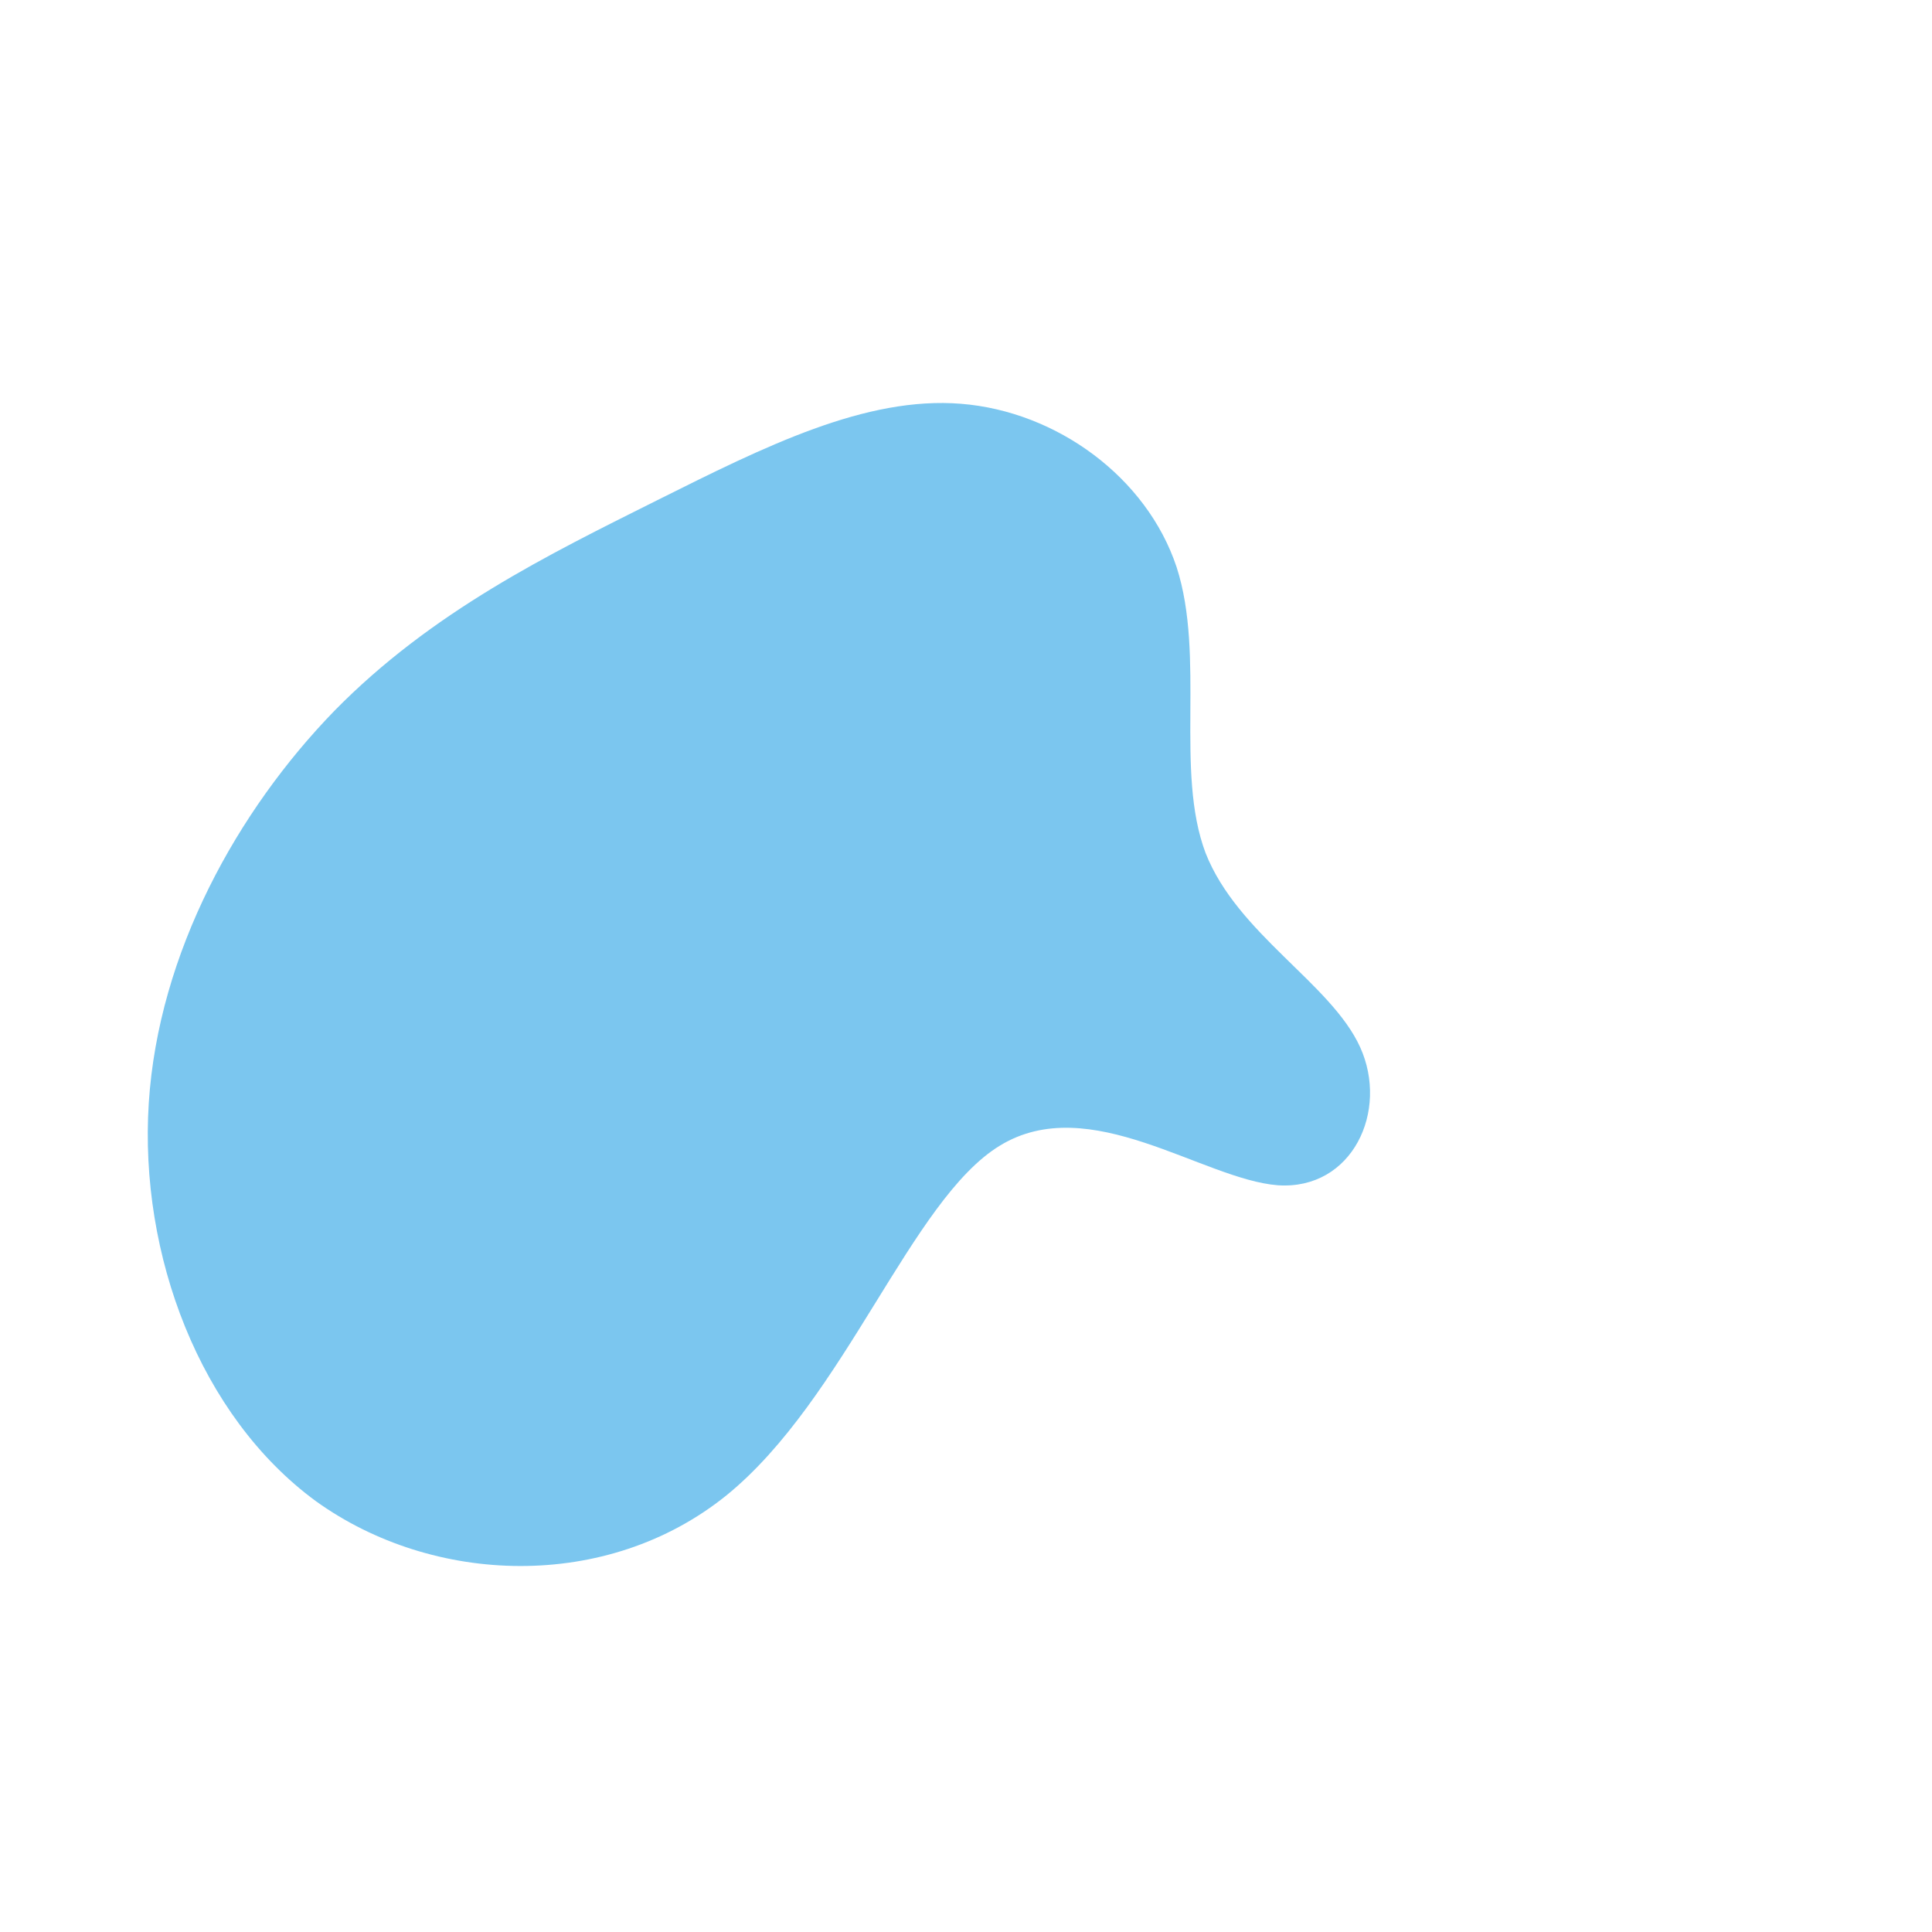
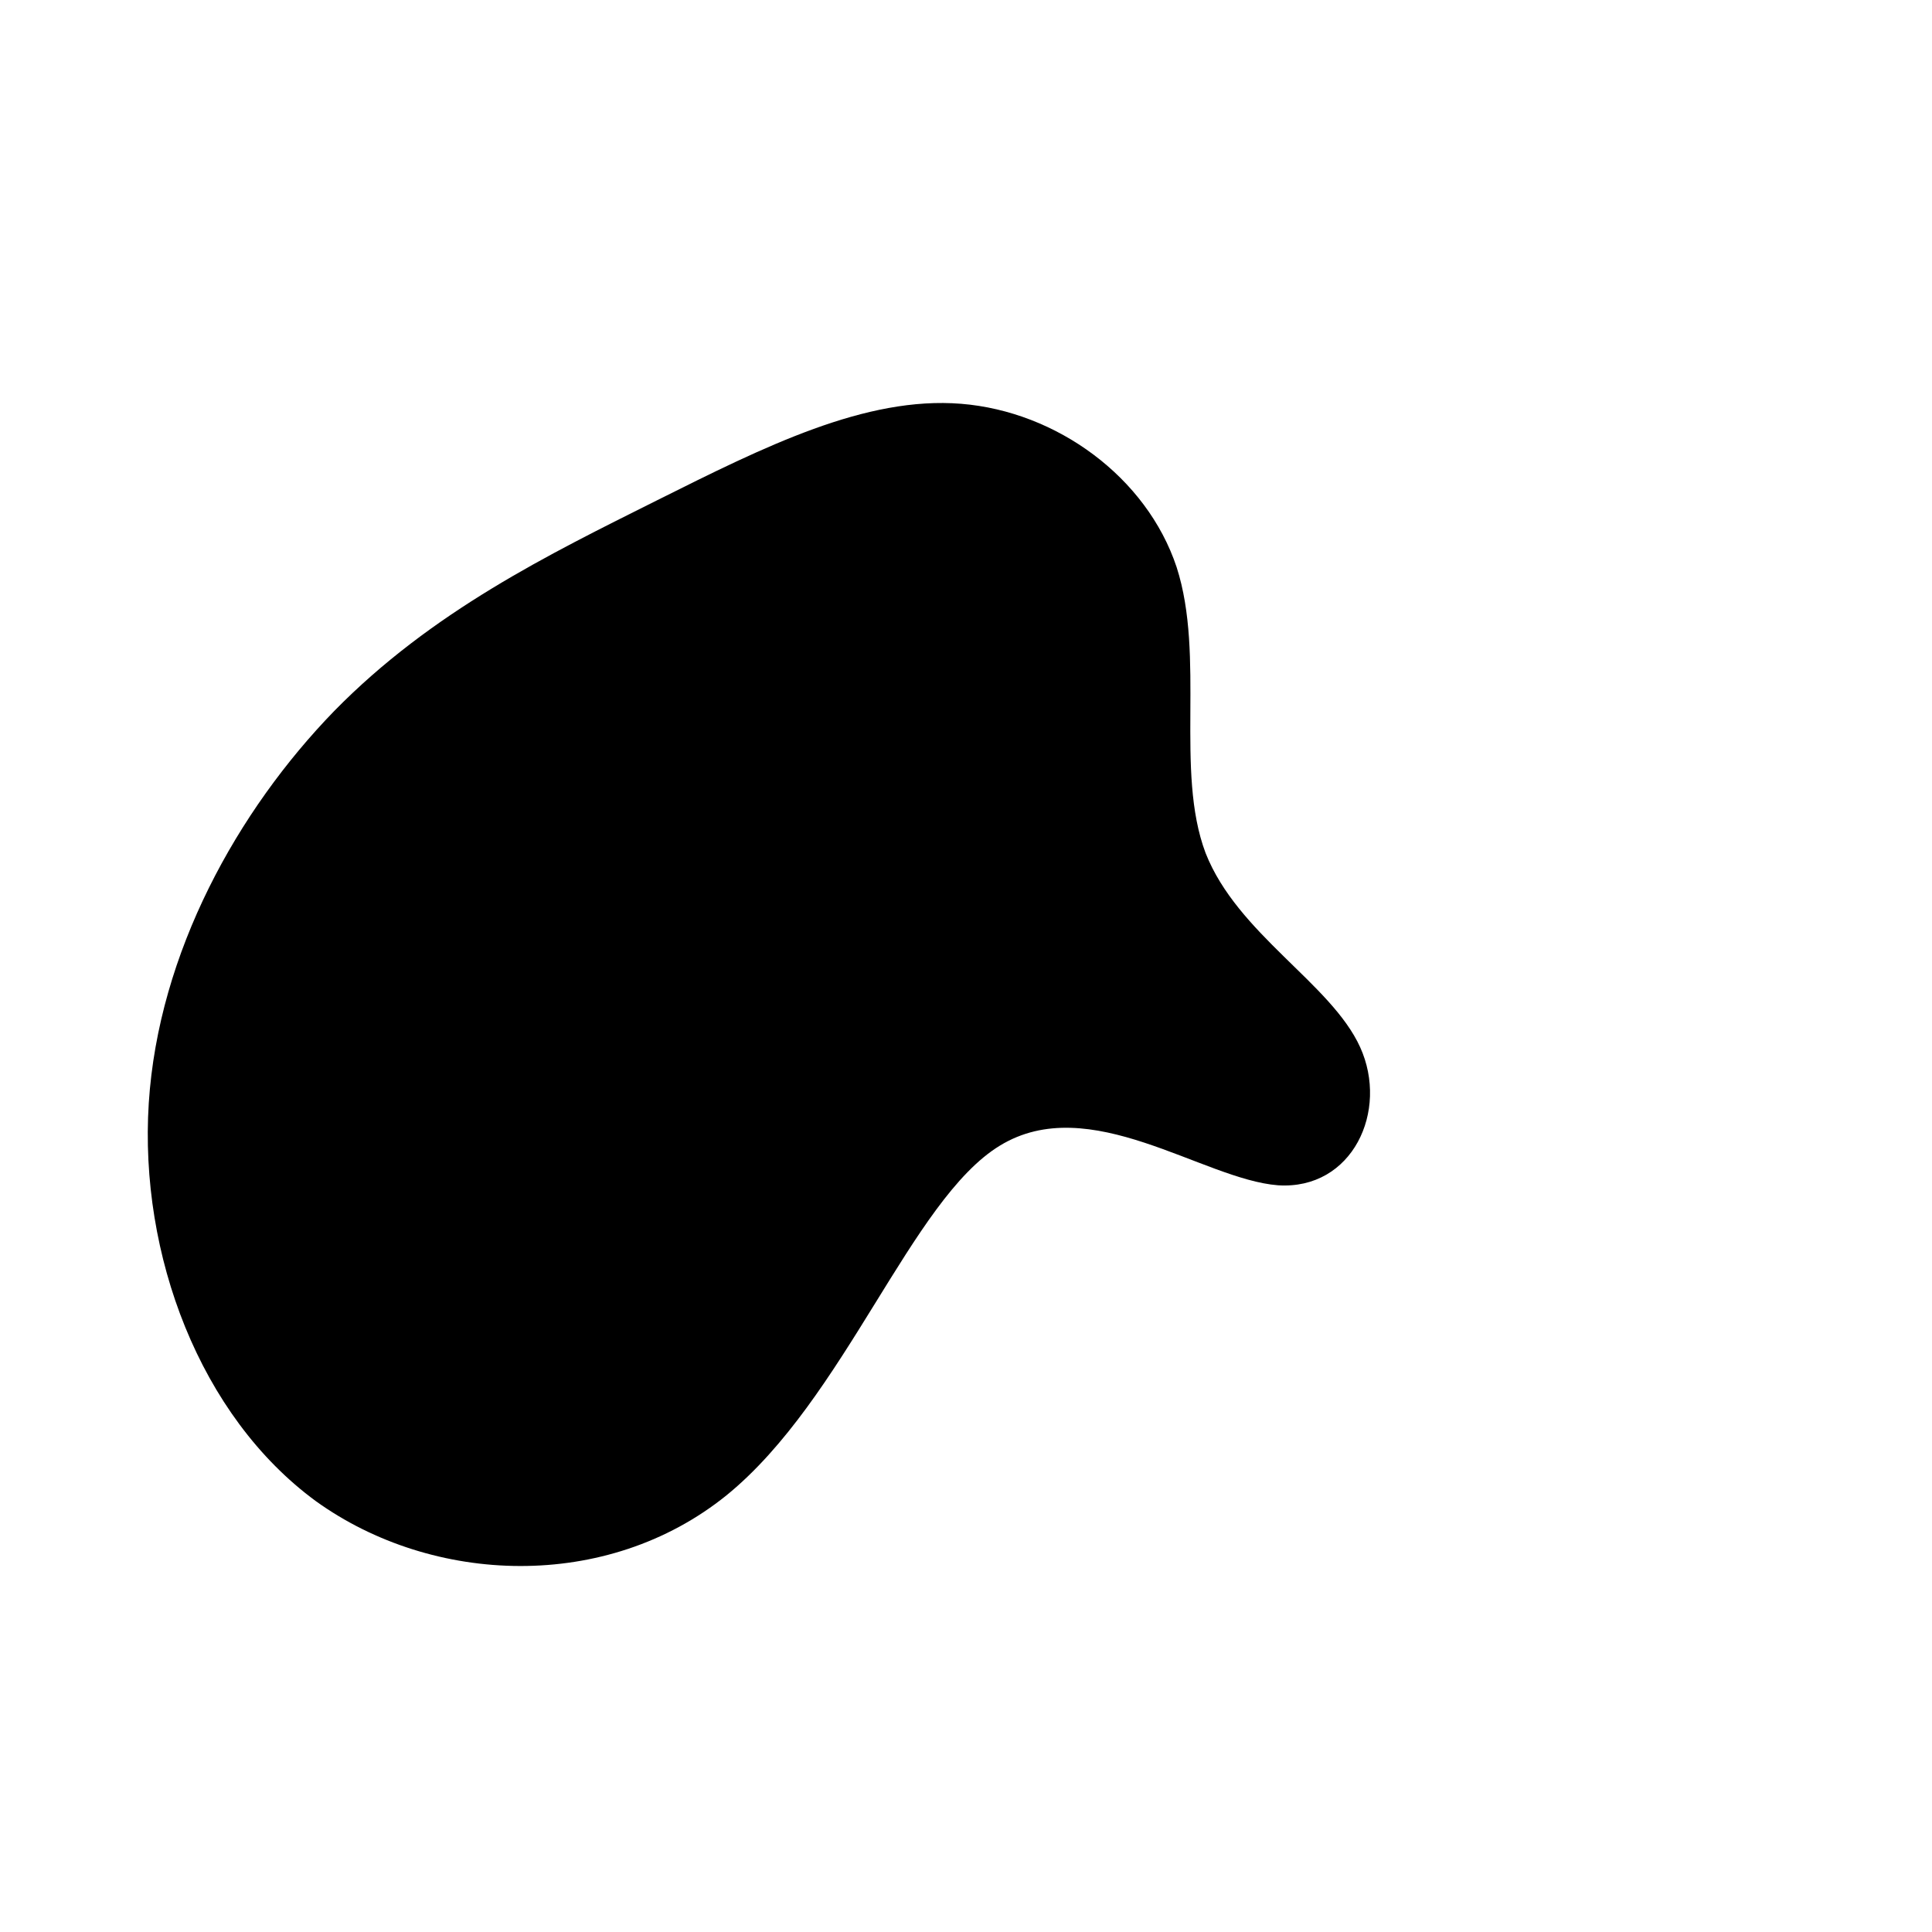
<svg xmlns="http://www.w3.org/2000/svg" viewBox="0 0 200 200">
-   <path fill="#7bc6ef" d="M21.8,-41.3C24.8,-32,21.6,-20.2,24.8,-11.7C28.1,-3.3,37.8,1.8,40.8,8.4C43.8,15,40,23.2,32.3,22.7C24.5,22.1,12.8,12.9,3.5,18.6C-5.7,24.2,-12.5,44.8,-24.8,54.8C-37.2,64.8,-55.2,64.1,-67.3,55.4C-79.3,46.6,-85.6,29.9,-84.6,14.2C-83.6,-1.4,-75.4,-16.1,-65.4,-26.4C-55.3,-36.7,-43.2,-42.6,-32,-48.2C-20.8,-53.8,-10.4,-59,-0.5,-58.2C9.4,-57.4,18.7,-50.6,21.8,-41.3Z" transform="translate(100 100)" />
+   <path fill="linear-gradient(50deg, rgba(123,198,239,1) 0%, rgba(67,151,234,1) 100%);" d="M21.8,-41.3C24.8,-32,21.6,-20.2,24.8,-11.7C28.1,-3.3,37.8,1.8,40.8,8.4C43.8,15,40,23.2,32.3,22.7C24.5,22.1,12.8,12.9,3.5,18.6C-5.7,24.2,-12.5,44.8,-24.8,54.8C-37.2,64.8,-55.2,64.1,-67.3,55.4C-79.3,46.6,-85.6,29.9,-84.6,14.2C-83.6,-1.4,-75.4,-16.1,-65.4,-26.4C-55.3,-36.7,-43.2,-42.6,-32,-48.2C-20.8,-53.8,-10.4,-59,-0.5,-58.2C9.4,-57.4,18.7,-50.6,21.8,-41.3Z" transform="translate(100 100)" />
</svg>
